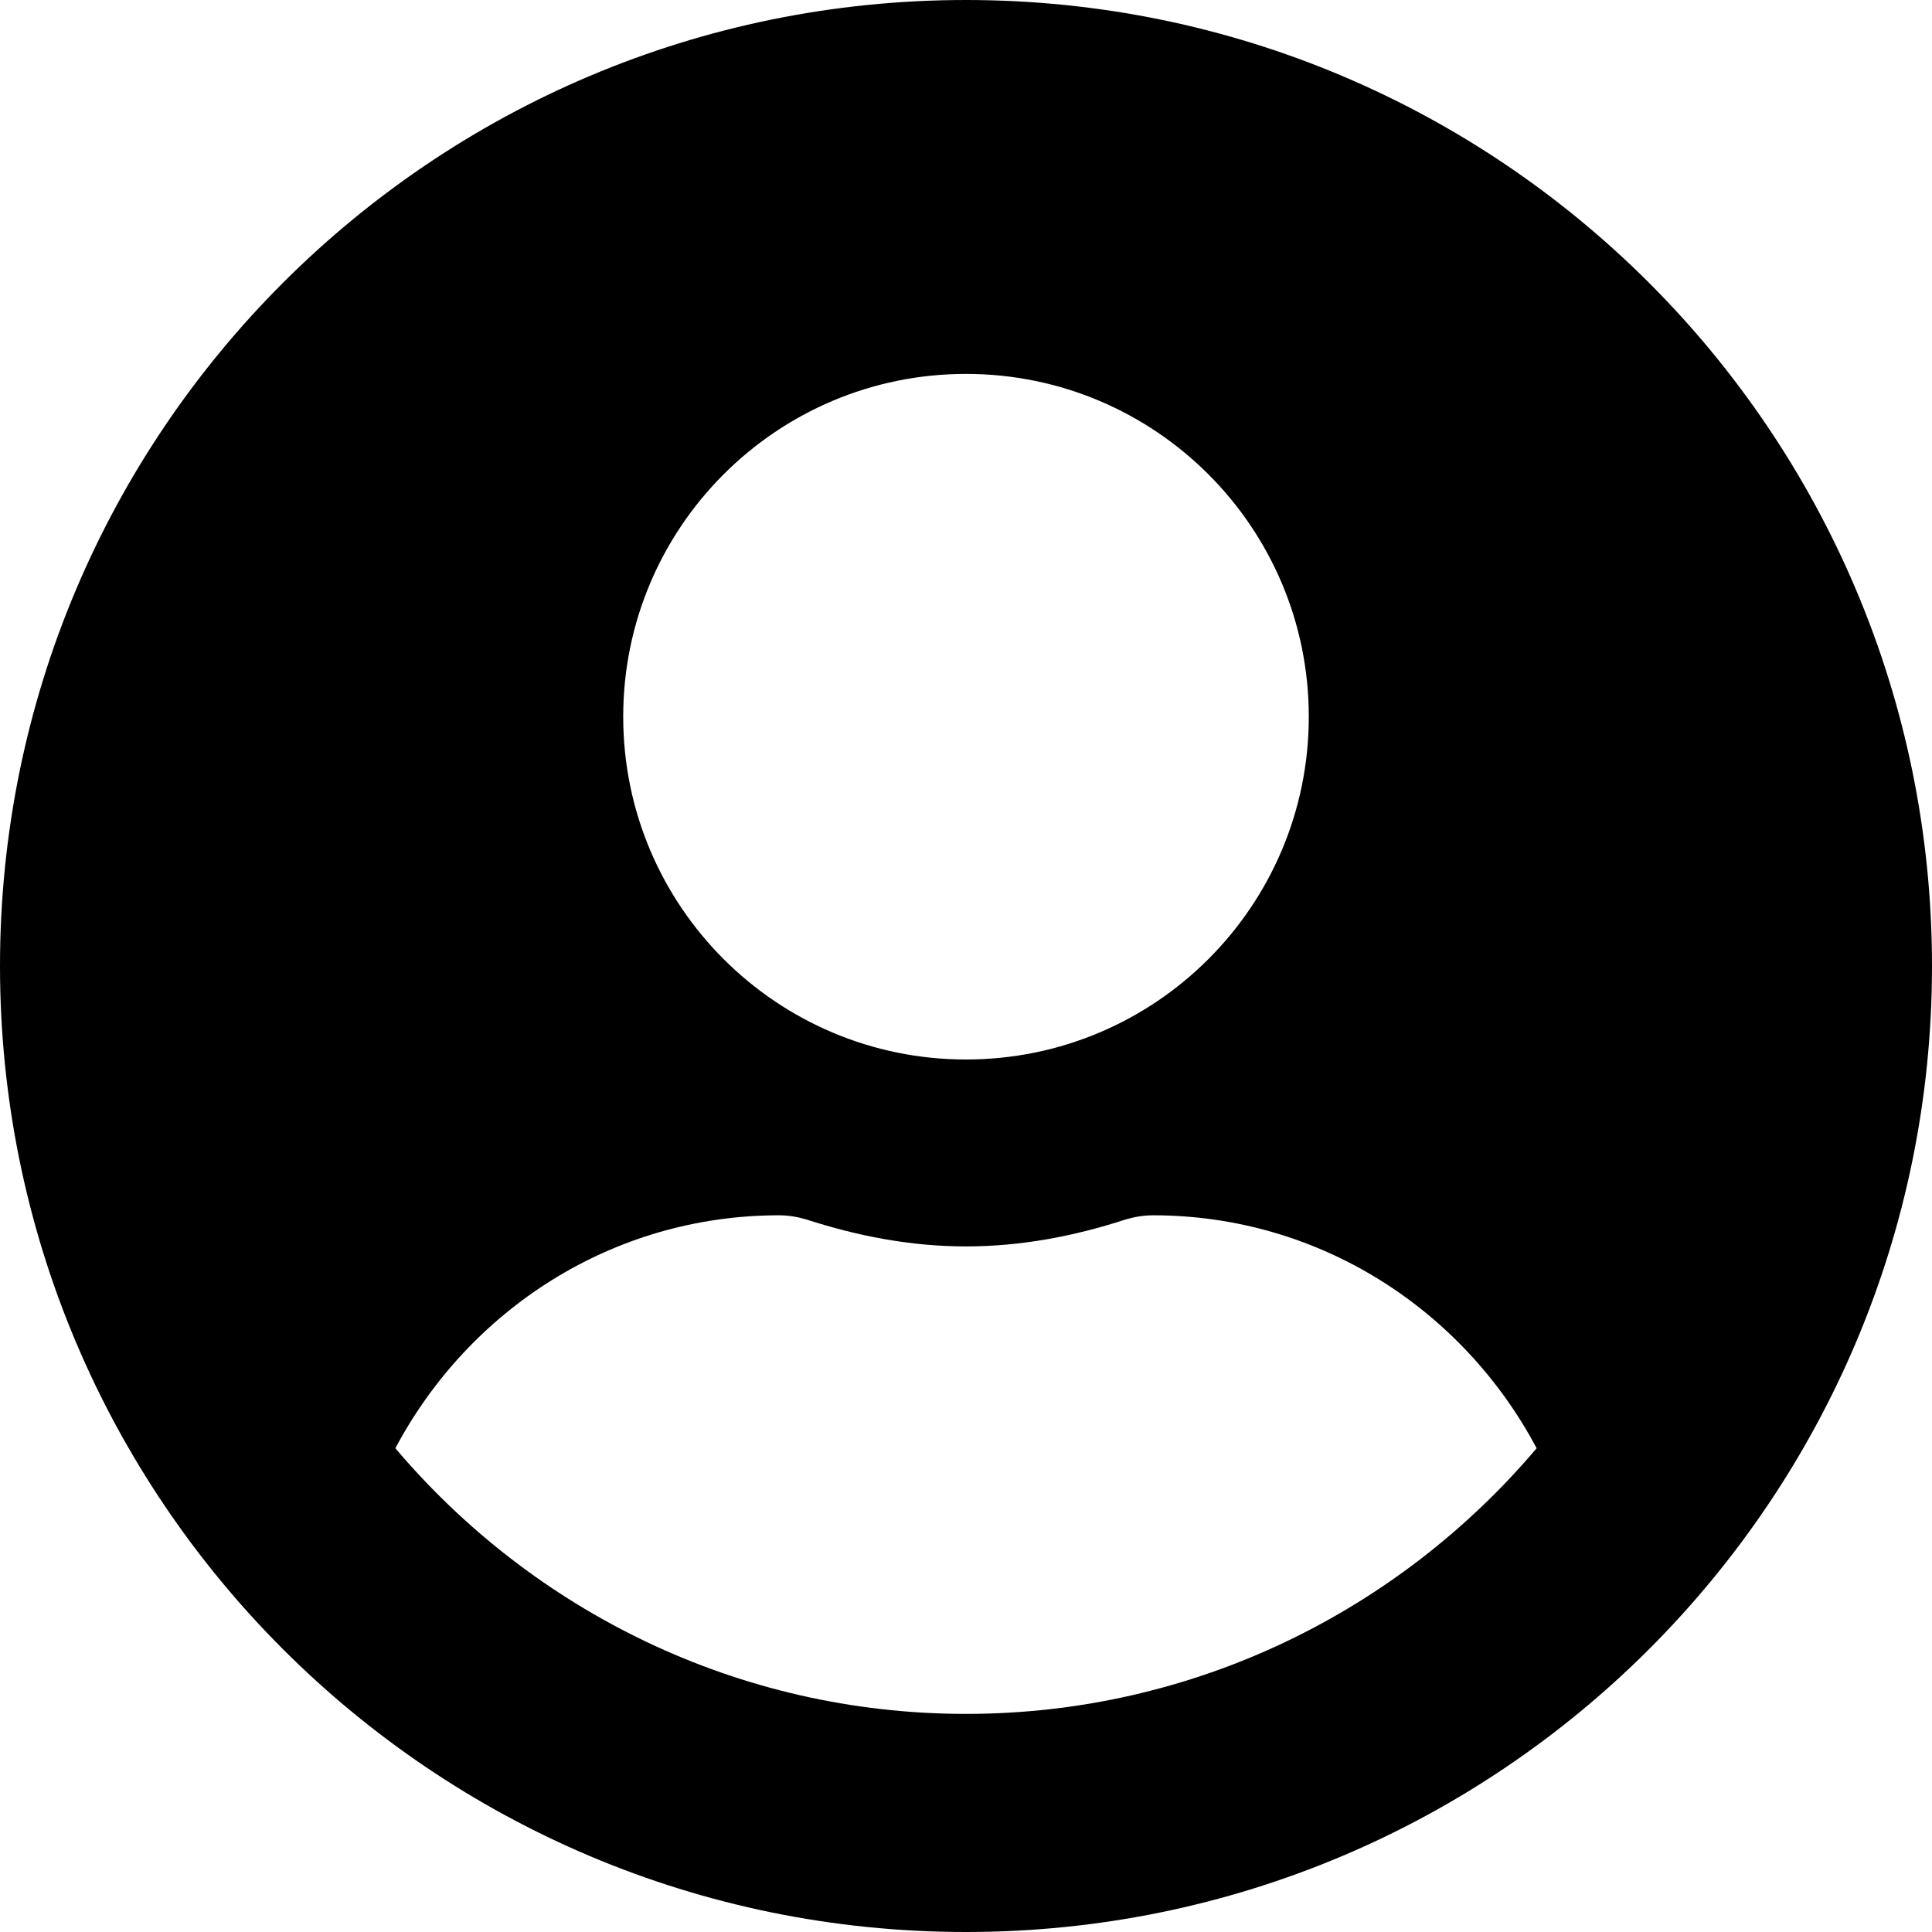
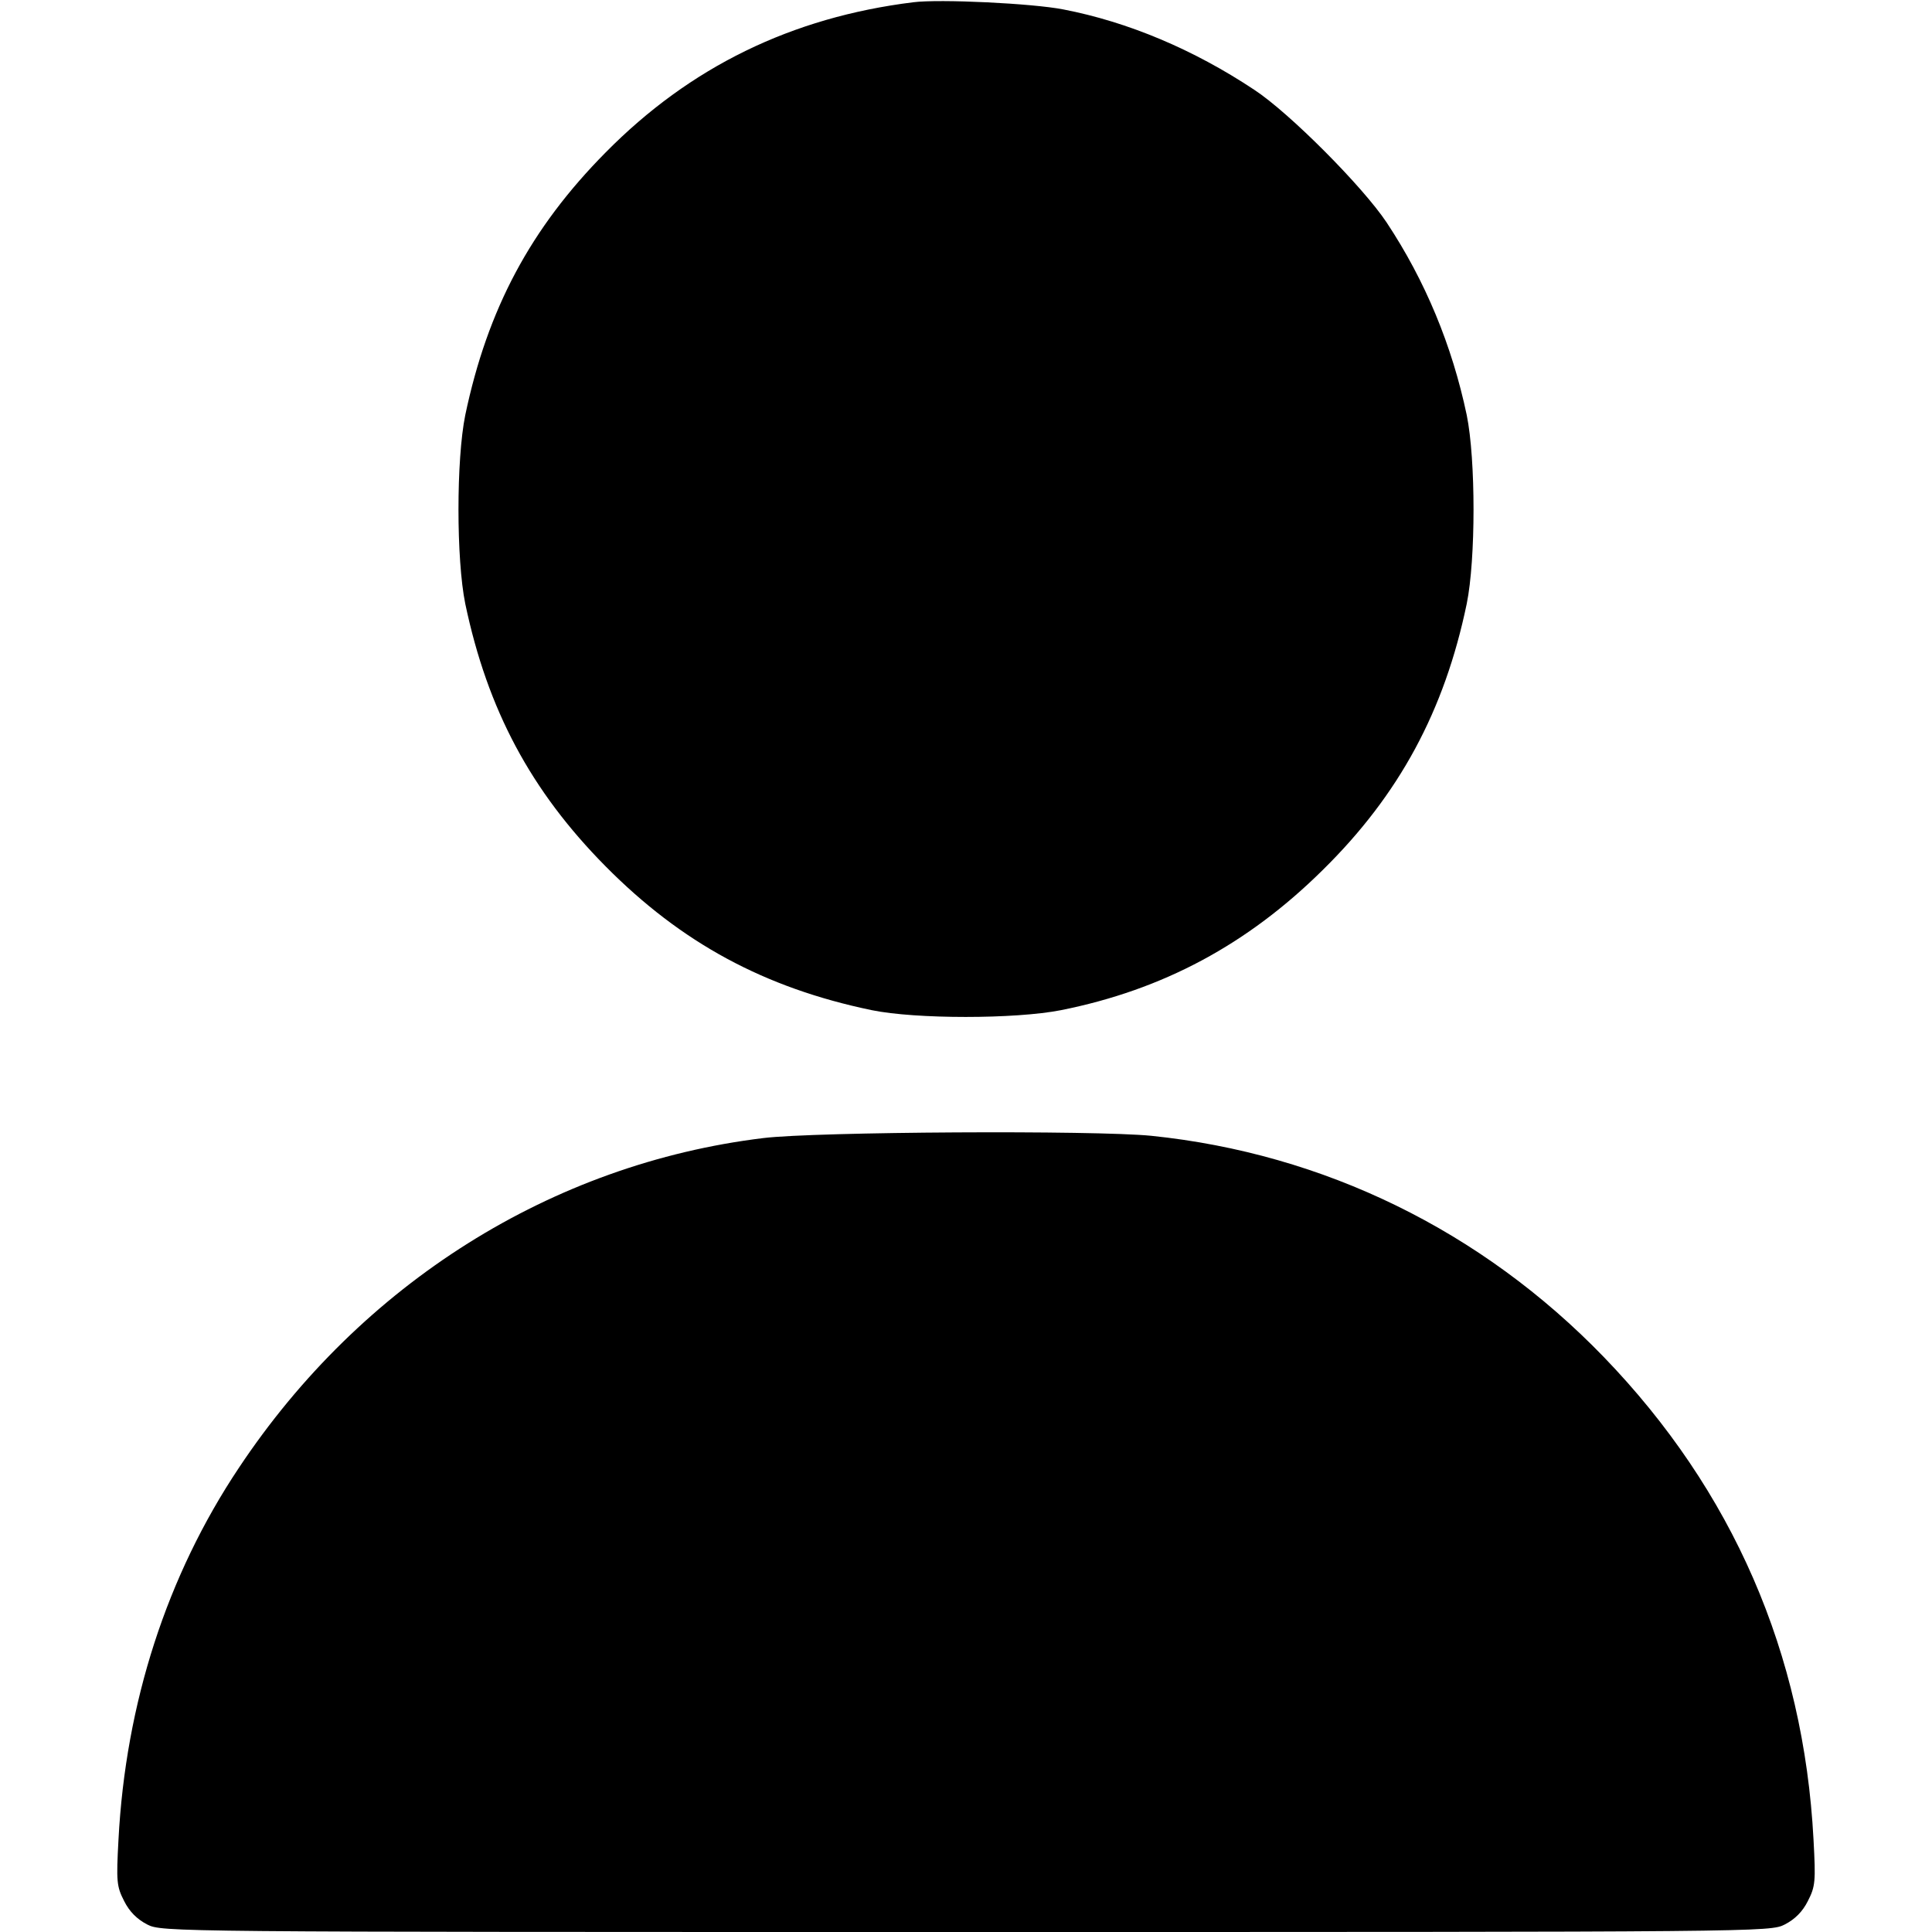
- <svg xmlns="http://www.w3.org/2000/svg" class="custom-icon" width="28" height="28" viewBox="0 0 28 28" fill="black">
-   <path d="M14 0C6.266 0 0 6.266 0 14C0 21.734 6.266 28 14 28C21.734 28 28 21.734 28 14C28 6.266 21.734 0 14 0ZM14 5.419C16.744 5.419 18.968 7.644 18.968 10.387C18.968 13.131 16.744 15.355 14 15.355C11.257 15.355 9.032 13.131 9.032 10.387C9.032 7.644 11.257 5.419 14 5.419ZM14 24.839C10.686 24.839 7.717 23.337 5.73 20.989C6.791 18.99 8.869 17.613 11.29 17.613C11.426 17.613 11.561 17.636 11.691 17.675C12.425 17.912 13.193 18.064 14 18.064C14.807 18.064 15.581 17.912 16.309 17.675C16.439 17.636 16.574 17.613 16.71 17.613C19.131 17.613 21.209 18.99 22.27 20.989C20.283 23.337 17.314 24.839 14 24.839Z" />
+ <svg xmlns="http://www.w3.org/2000/svg" version="1.0" width="512pt" height="512pt" viewBox="0 0 512 512" preserveAspectRatio="xMidYMid meet">
+   <g transform="translate(0,512) scale(0.1,-0.1)" stroke="none">
+     <path d="M2420 5114 c-322 -40 -591 -171 -815 -398 -199 -201 -313 -415 -372 -696 -24 -118 -24 -382 0 -500 59 -281 174 -496 372 -696 201 -203 421 -322 705 -381 117 -24 380 -24 502 0 270 54 494 174 694 372 202 199 322 421 381 705 24 118 24 382 0 500 -39 185 -110 356 -212 510 -63 95 -258 291 -351 352 -161 107 -335 180 -506 213 -81 16 -328 28 -398 19z" />
+     <path d="M2023 2104 c-560 -68 -1065 -385 -1390 -874 -191 -286 -300 -624 -319 -985 -6 -111 -5 -124 15 -163 14 -28 34 -48 61 -62 39 -20 54 -20 2170 -20 2116 0 2131 0 2170 20 27 14 47 34 61 62 20 39 21 52 15 163 -26 493 -214 925 -556 1279 -324 335 -742 539 -1199 586 -151 15 -889 11 -1028 -6z" />
+   </g>
</svg>
